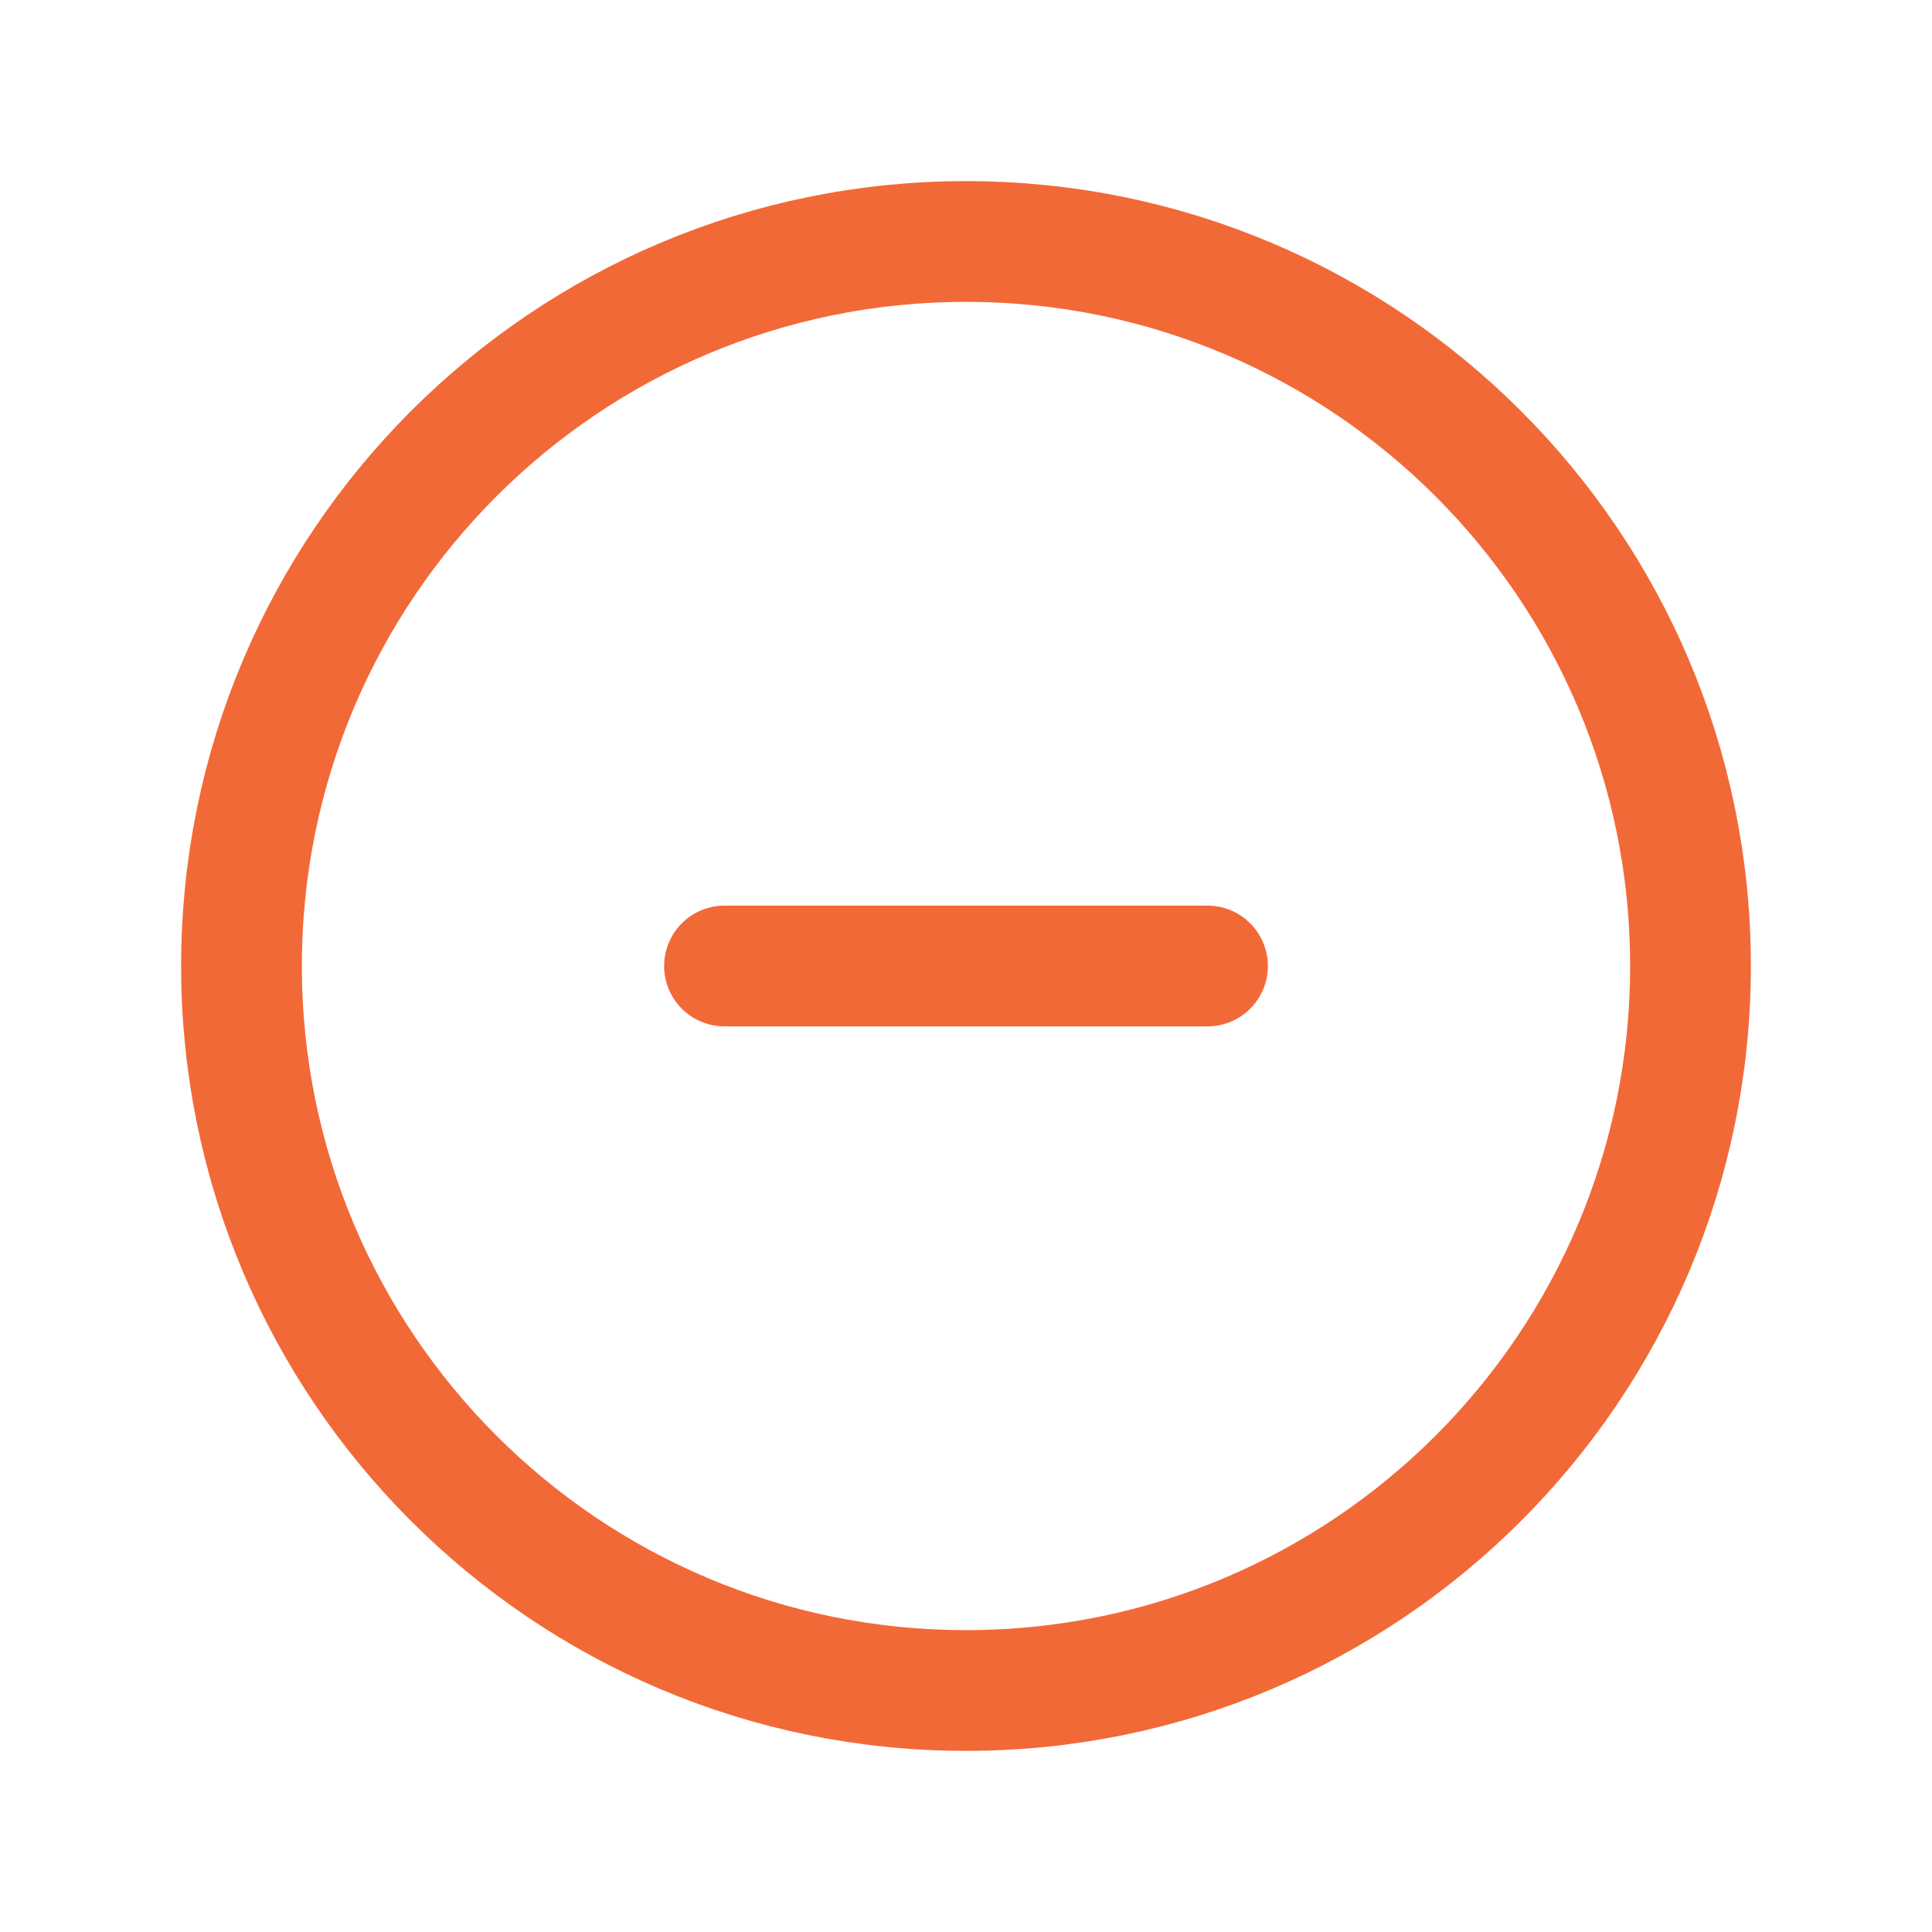
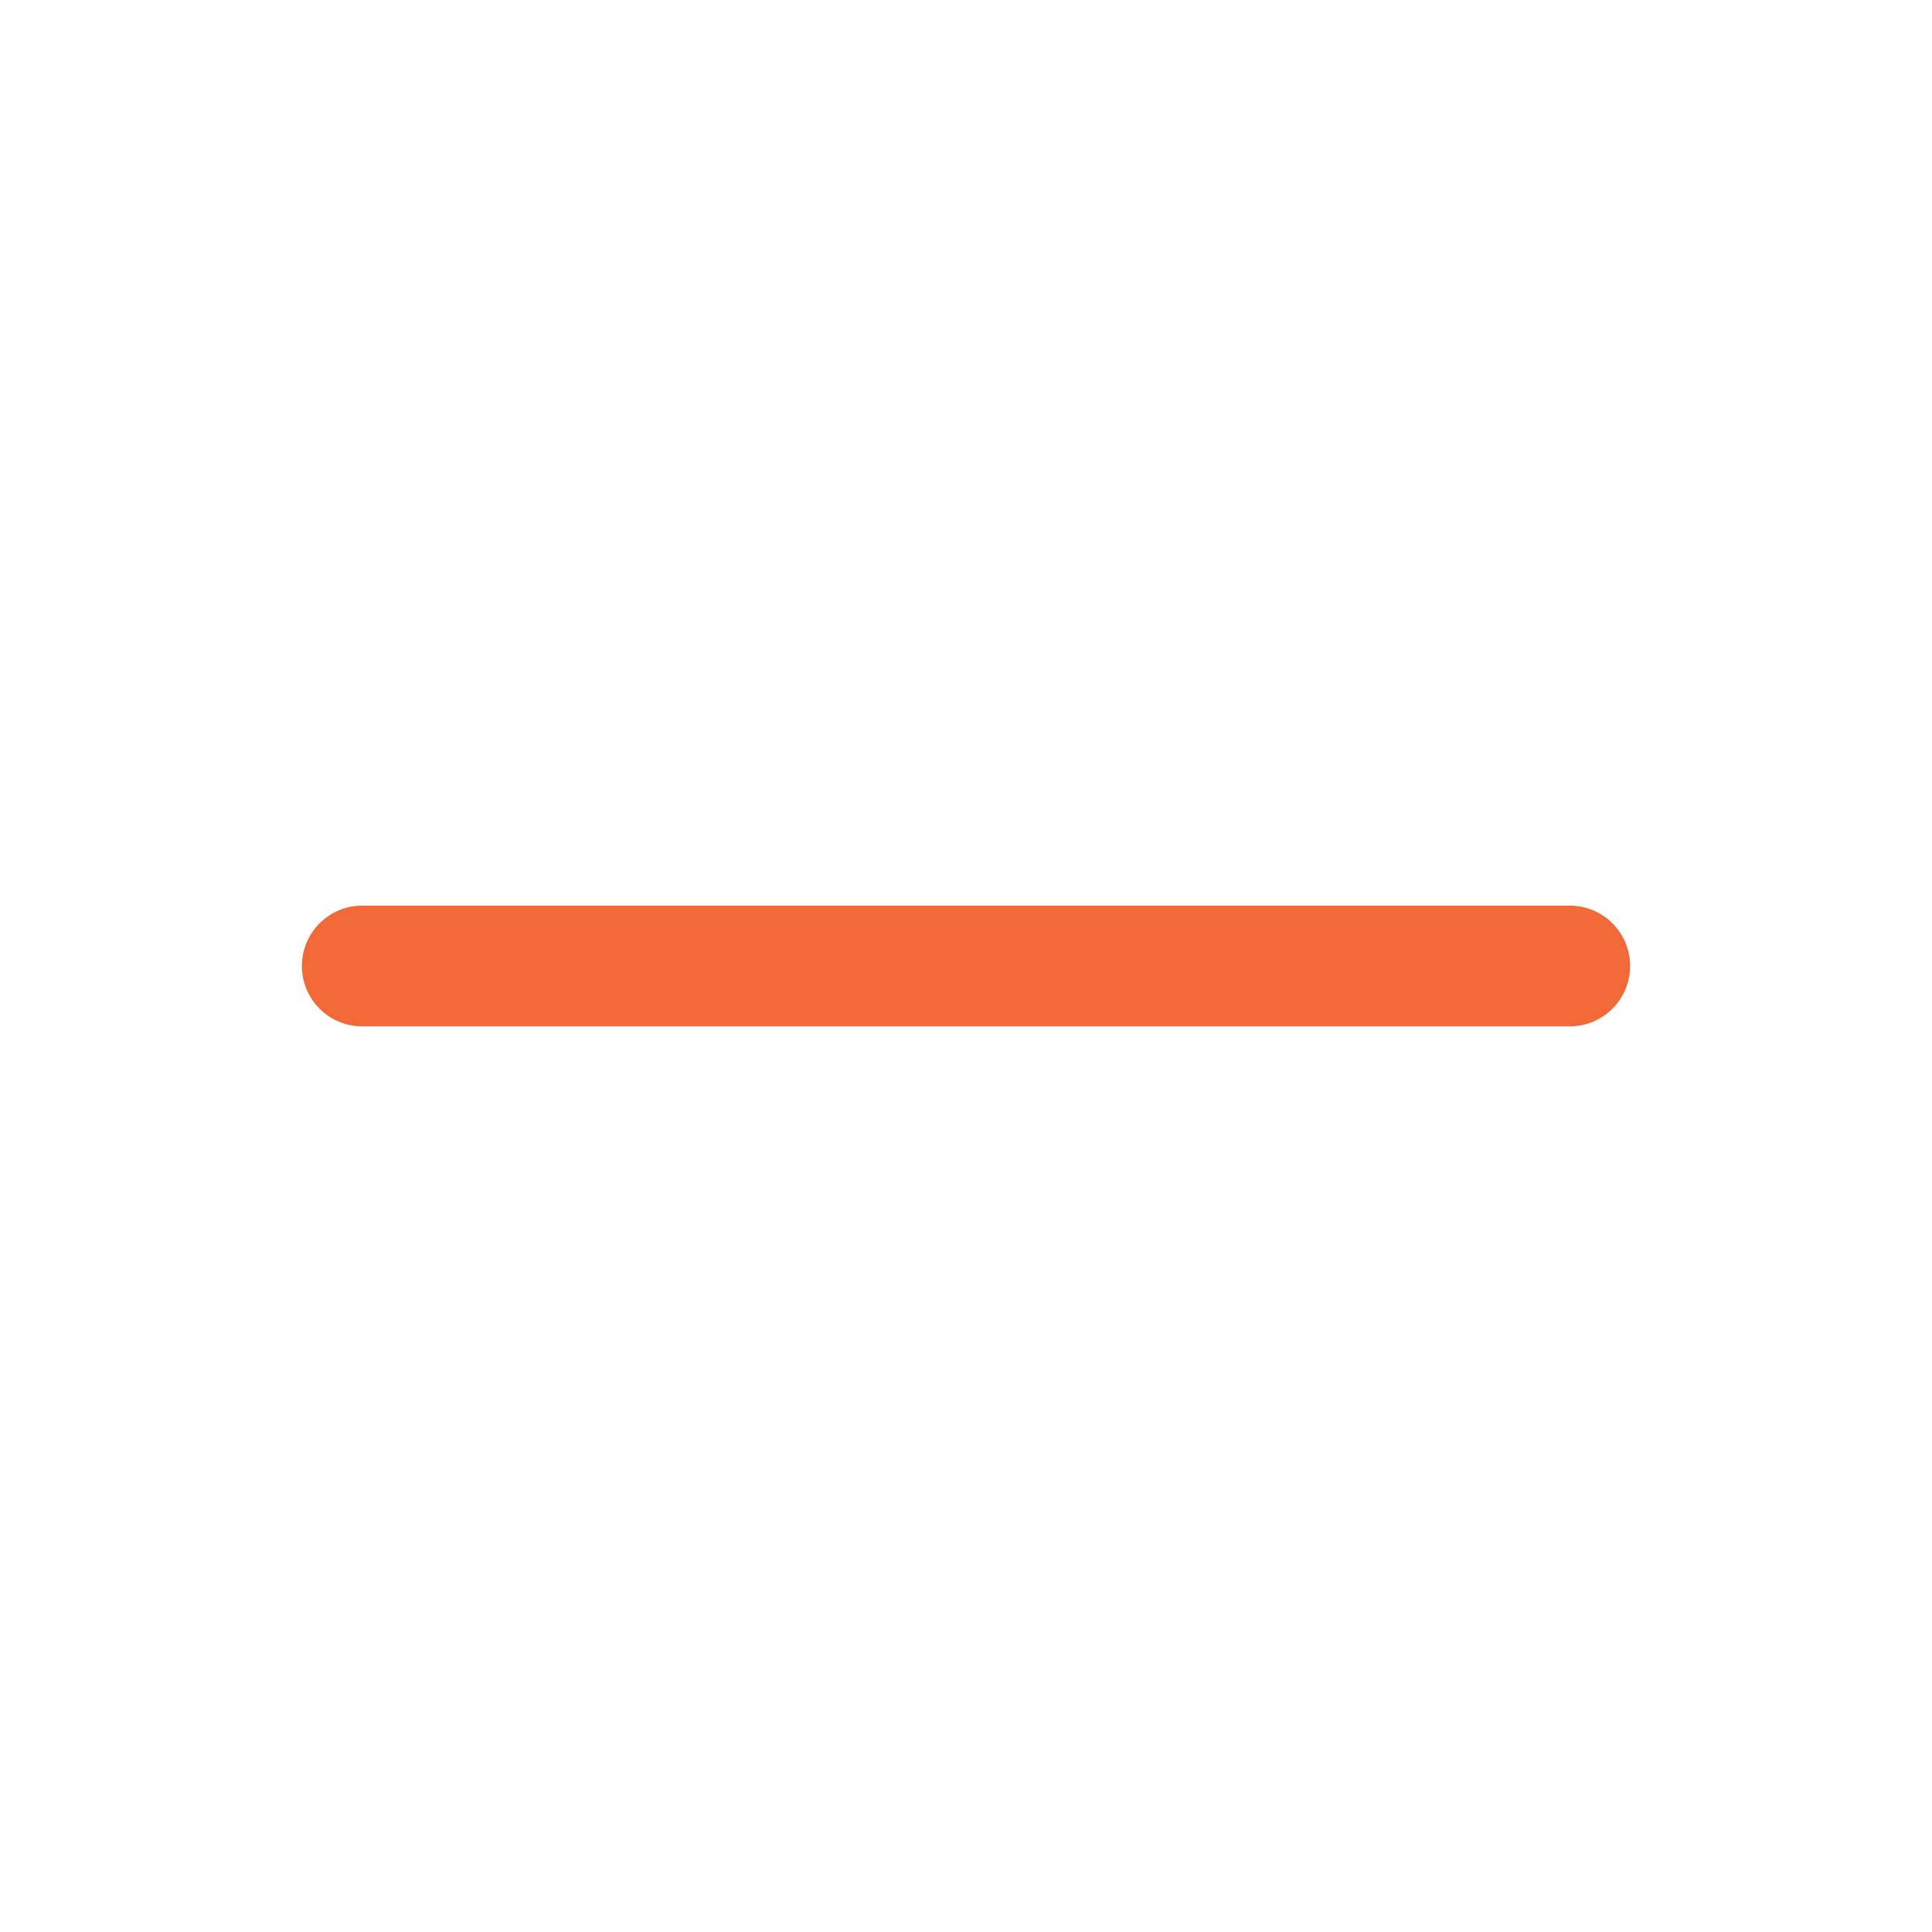
<svg xmlns="http://www.w3.org/2000/svg" color="#F26938" fill="none" viewBox="0 0 24 24" stroke-width="1.5" stroke="currentColor" class="w-6 h-6">
-   <path stroke-linecap="round" stroke-linejoin="round" d="M15 12H9m12 0a9 9 0 11-18 0 9 9 0 0118 0z" />
+   <path stroke-linecap="round" stroke-linejoin="round" d="M19.5 12h-15" />
</svg>
